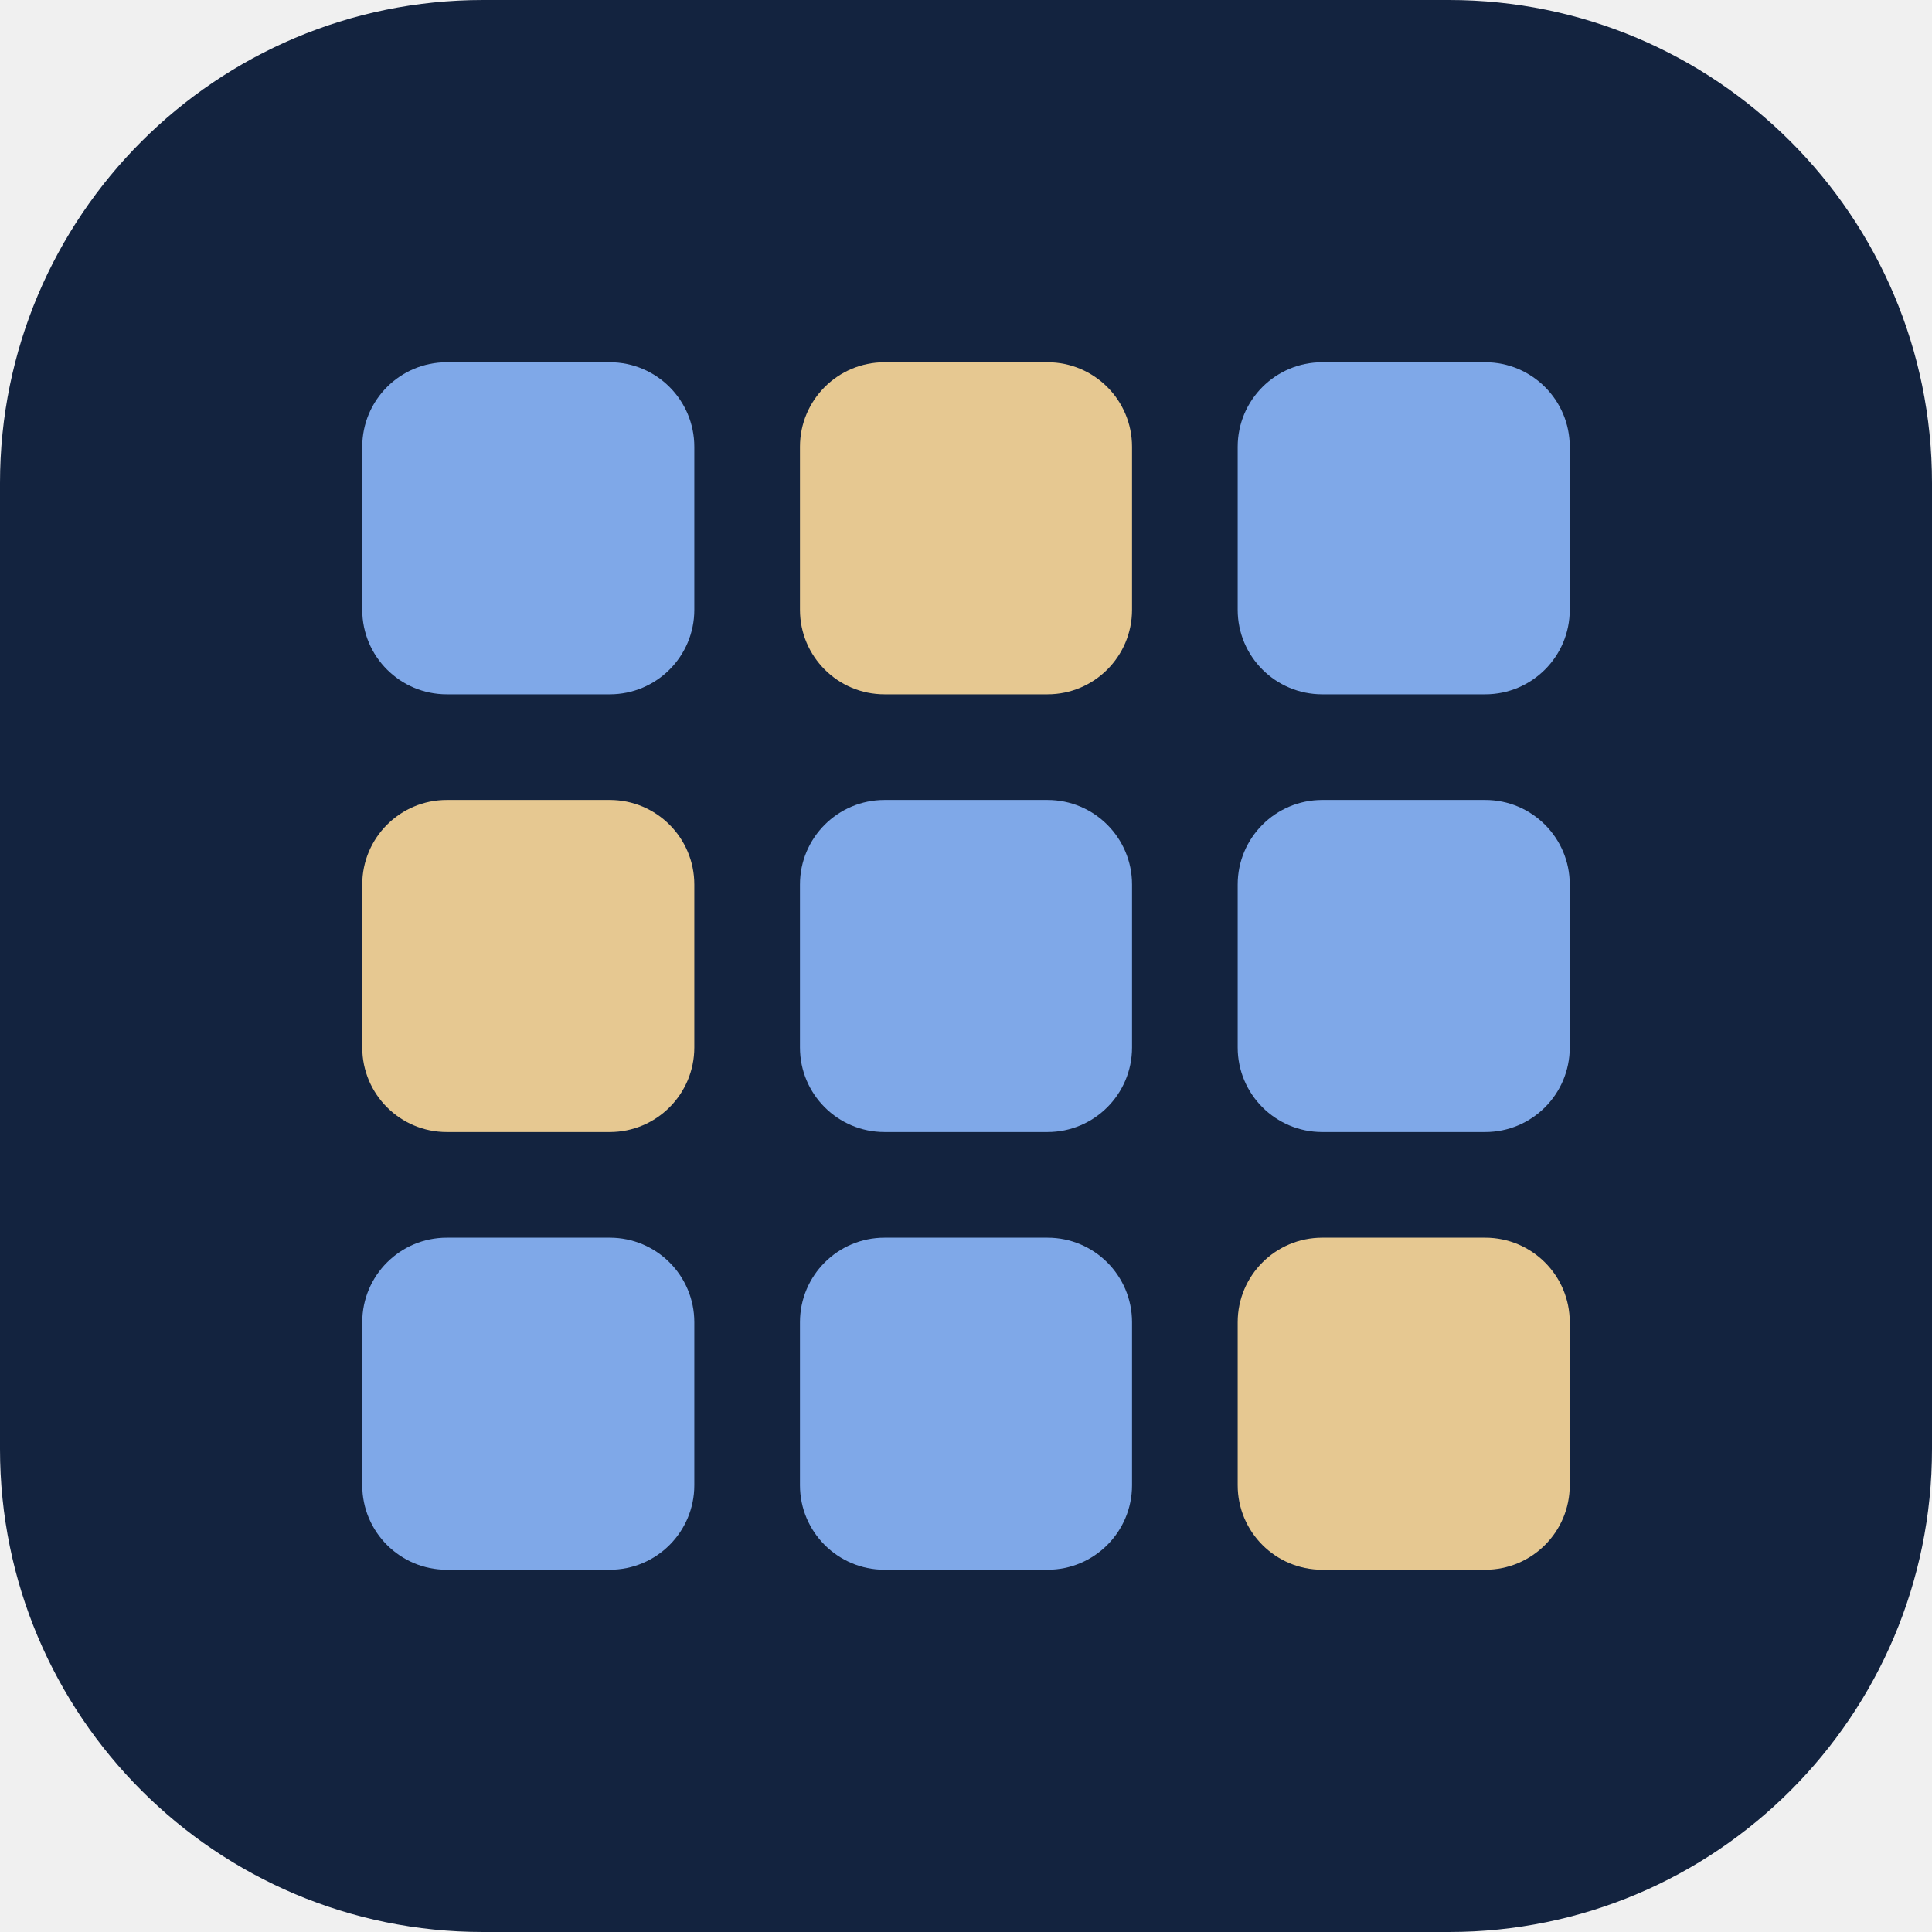
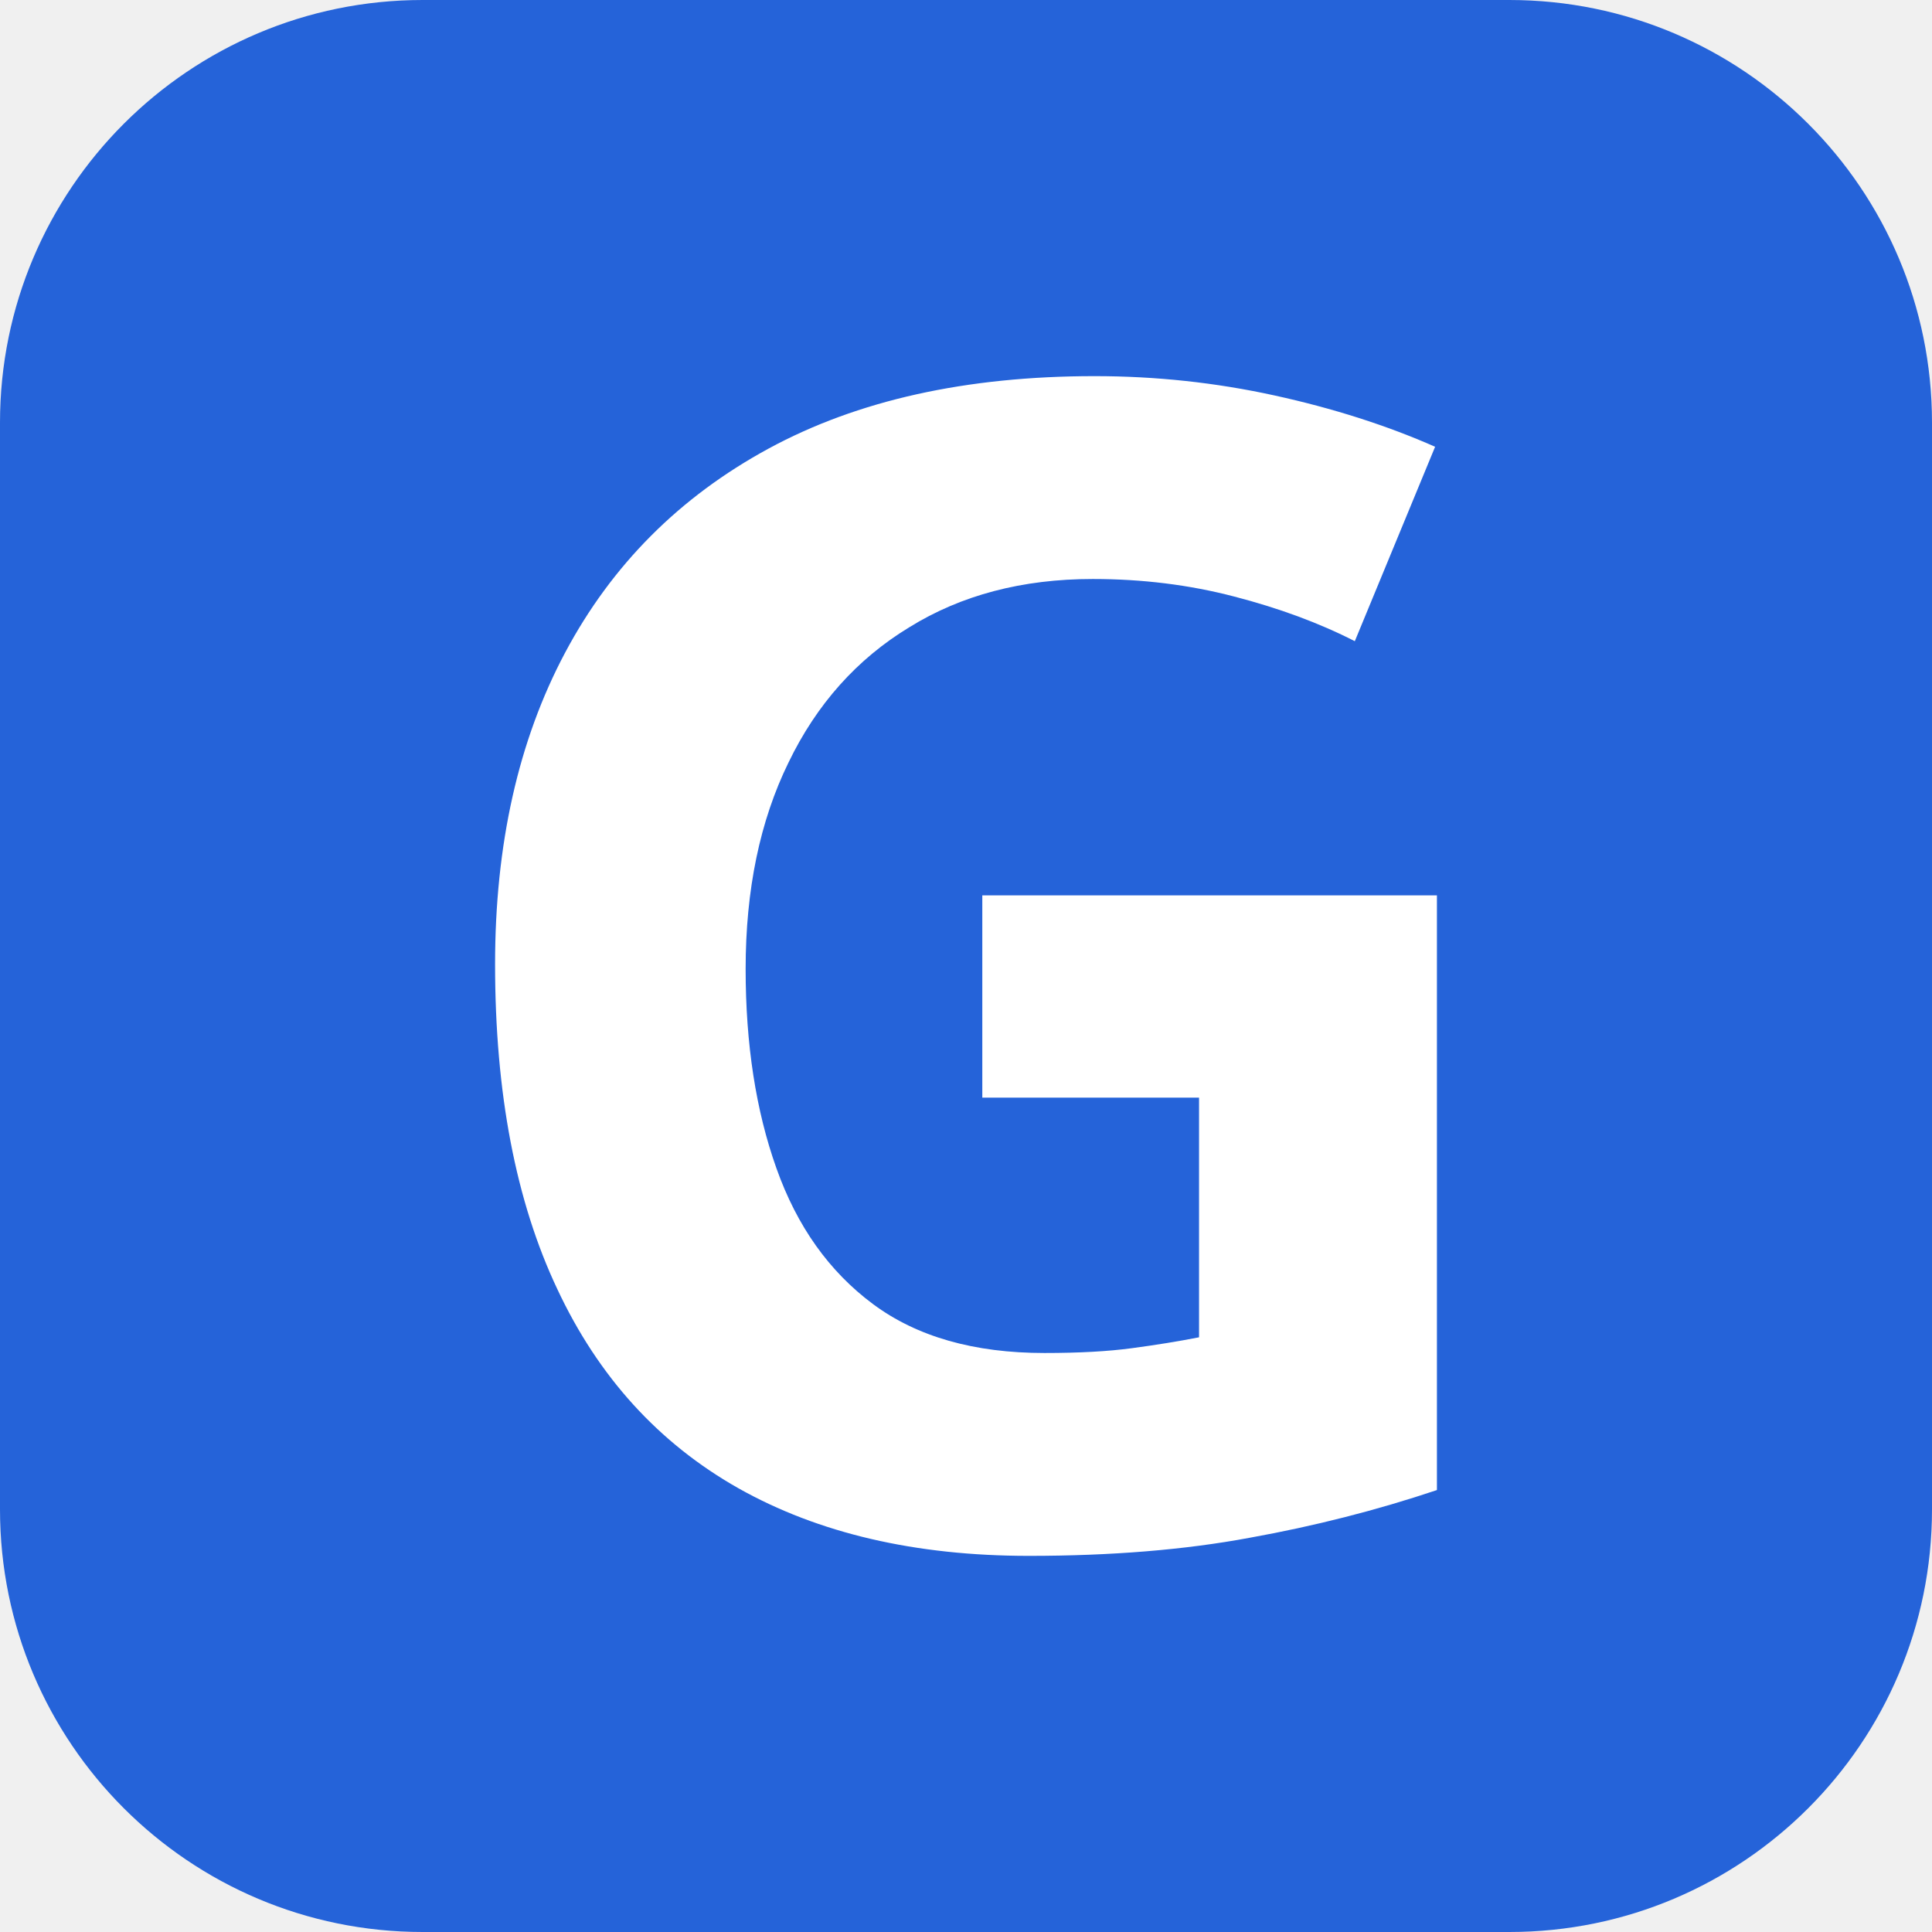
<svg xmlns="http://www.w3.org/2000/svg" viewBox="0 0 32 32">
-   <rect width="32" height="32" rx="8" fill="#13233f" />
-   <g>
-     <rect x="6" y="6" width="5.5" height="5.5" rx="1.4" fill="#7fa8e8" />
-     <rect x="13.25" y="6" width="5.5" height="5.5" rx="1.4" fill="#e6c891" />
-     <rect x="20.5" y="6" width="5.5" height="5.5" rx="1.4" fill="#7fa8e8" />
-     <rect x="6" y="13.25" width="5.5" height="5.5" rx="1.4" fill="#e6c891" />
-     <rect x="13.25" y="13.25" width="5.5" height="5.5" rx="1.4" fill="#7fa8e8" />
-     <rect x="20.5" y="13.25" width="5.5" height="5.5" rx="1.4" fill="#7fa8e8" />
-     <rect x="6" y="20.5" width="5.5" height="5.5" rx="1.4" fill="#7fa8e8" />
-     <rect x="13.25" y="20.5" width="5.5" height="5.5" rx="1.4" fill="#7fa8e8" />
-     <rect x="20.5" y="20.5" width="5.5" height="5.5" rx="1.4" fill="#e6c891" />
-   </g>
+   <rect width="32" height="32" rx="7" fill="#2563d9" />
+   <path d="M16.27 14.83H23.8V24.68Q22.31 25.18 20.7 25.47Q19.09 25.77 17.04 25.77Q14.22 25.77 12.23 24.65Q10.25 23.53 9.23 21.35Q8.2 19.17 8.2 15.97Q8.2 12.99 9.36 10.81Q10.52 8.63 12.73 7.43Q14.94 6.23 18.13 6.23Q19.65 6.23 21.11 6.55Q22.57 6.87 23.77 7.4L22.44 10.62Q21.56 10.17 20.44 9.88Q19.33 9.59 18.1 9.59Q16.35 9.59 15.06 10.39Q13.76 11.18 13.06 12.63Q12.35 14.08 12.35 16.05Q12.35 17.92 12.86 19.35Q13.37 20.79 14.46 21.6Q15.55 22.41 17.3 22.41Q18.16 22.41 18.75 22.33Q19.35 22.25 19.86 22.15V18.18H16.27Z" fill="#ffffff" />
</svg>
